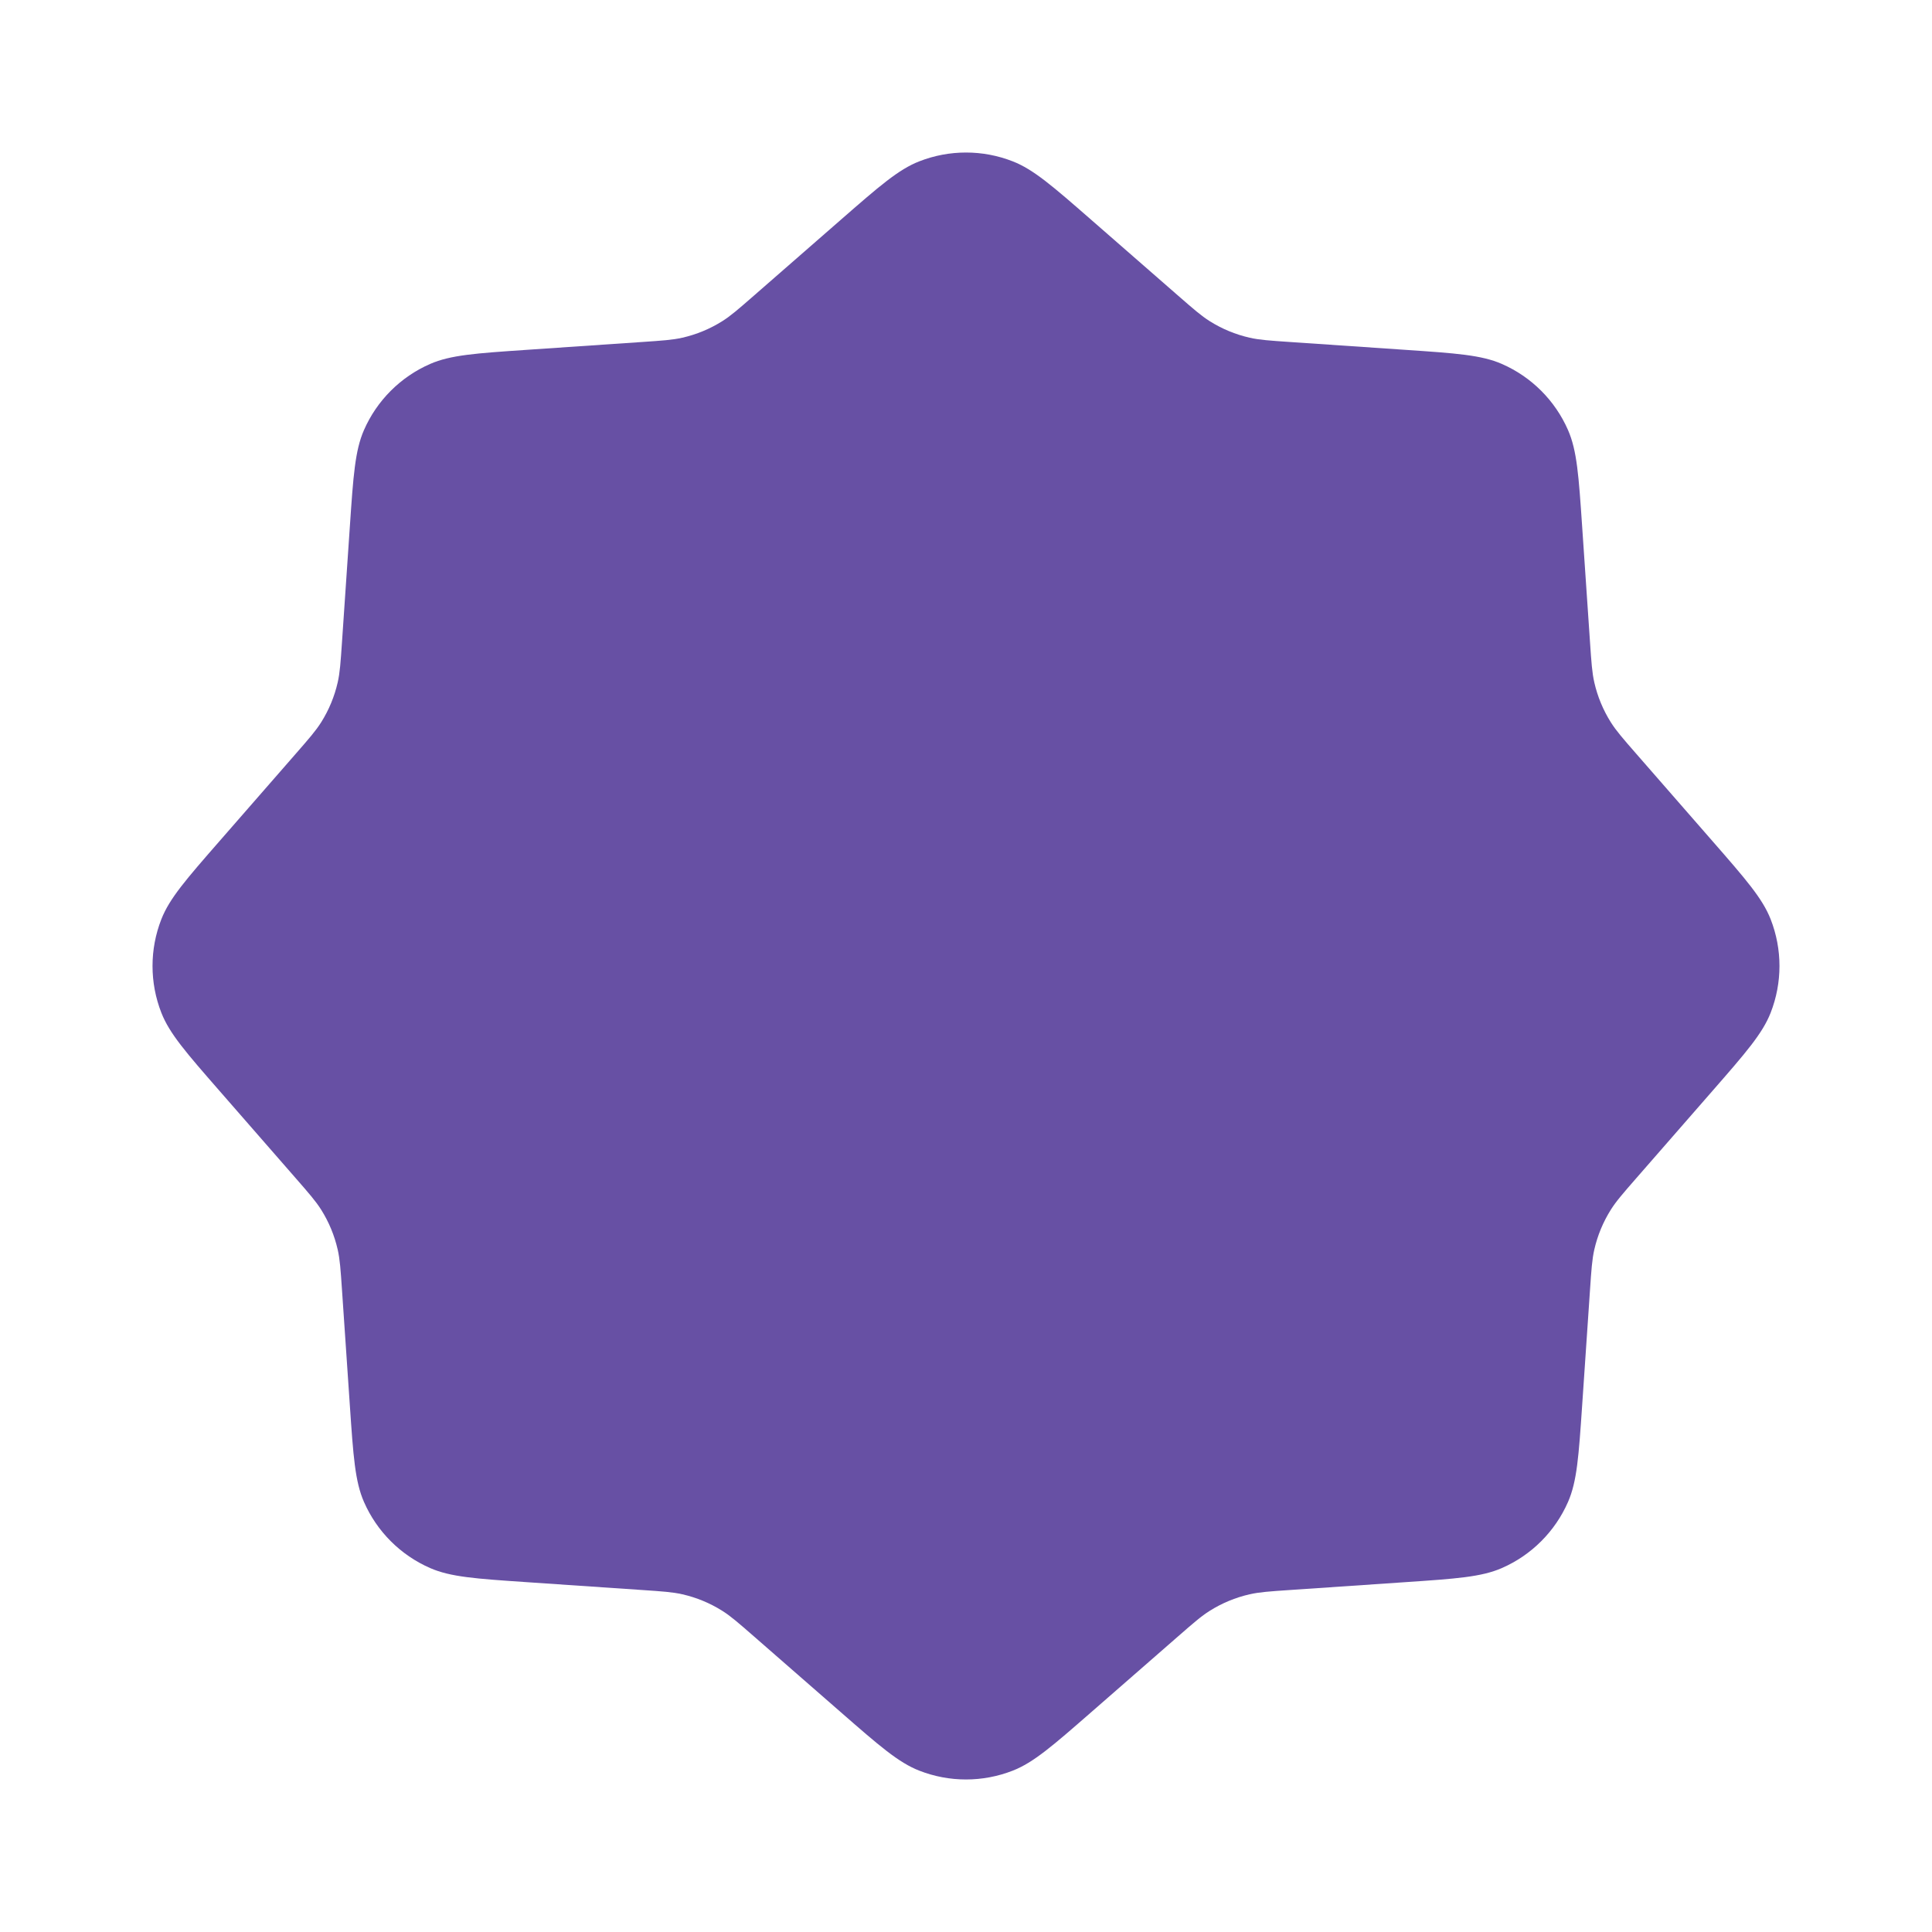
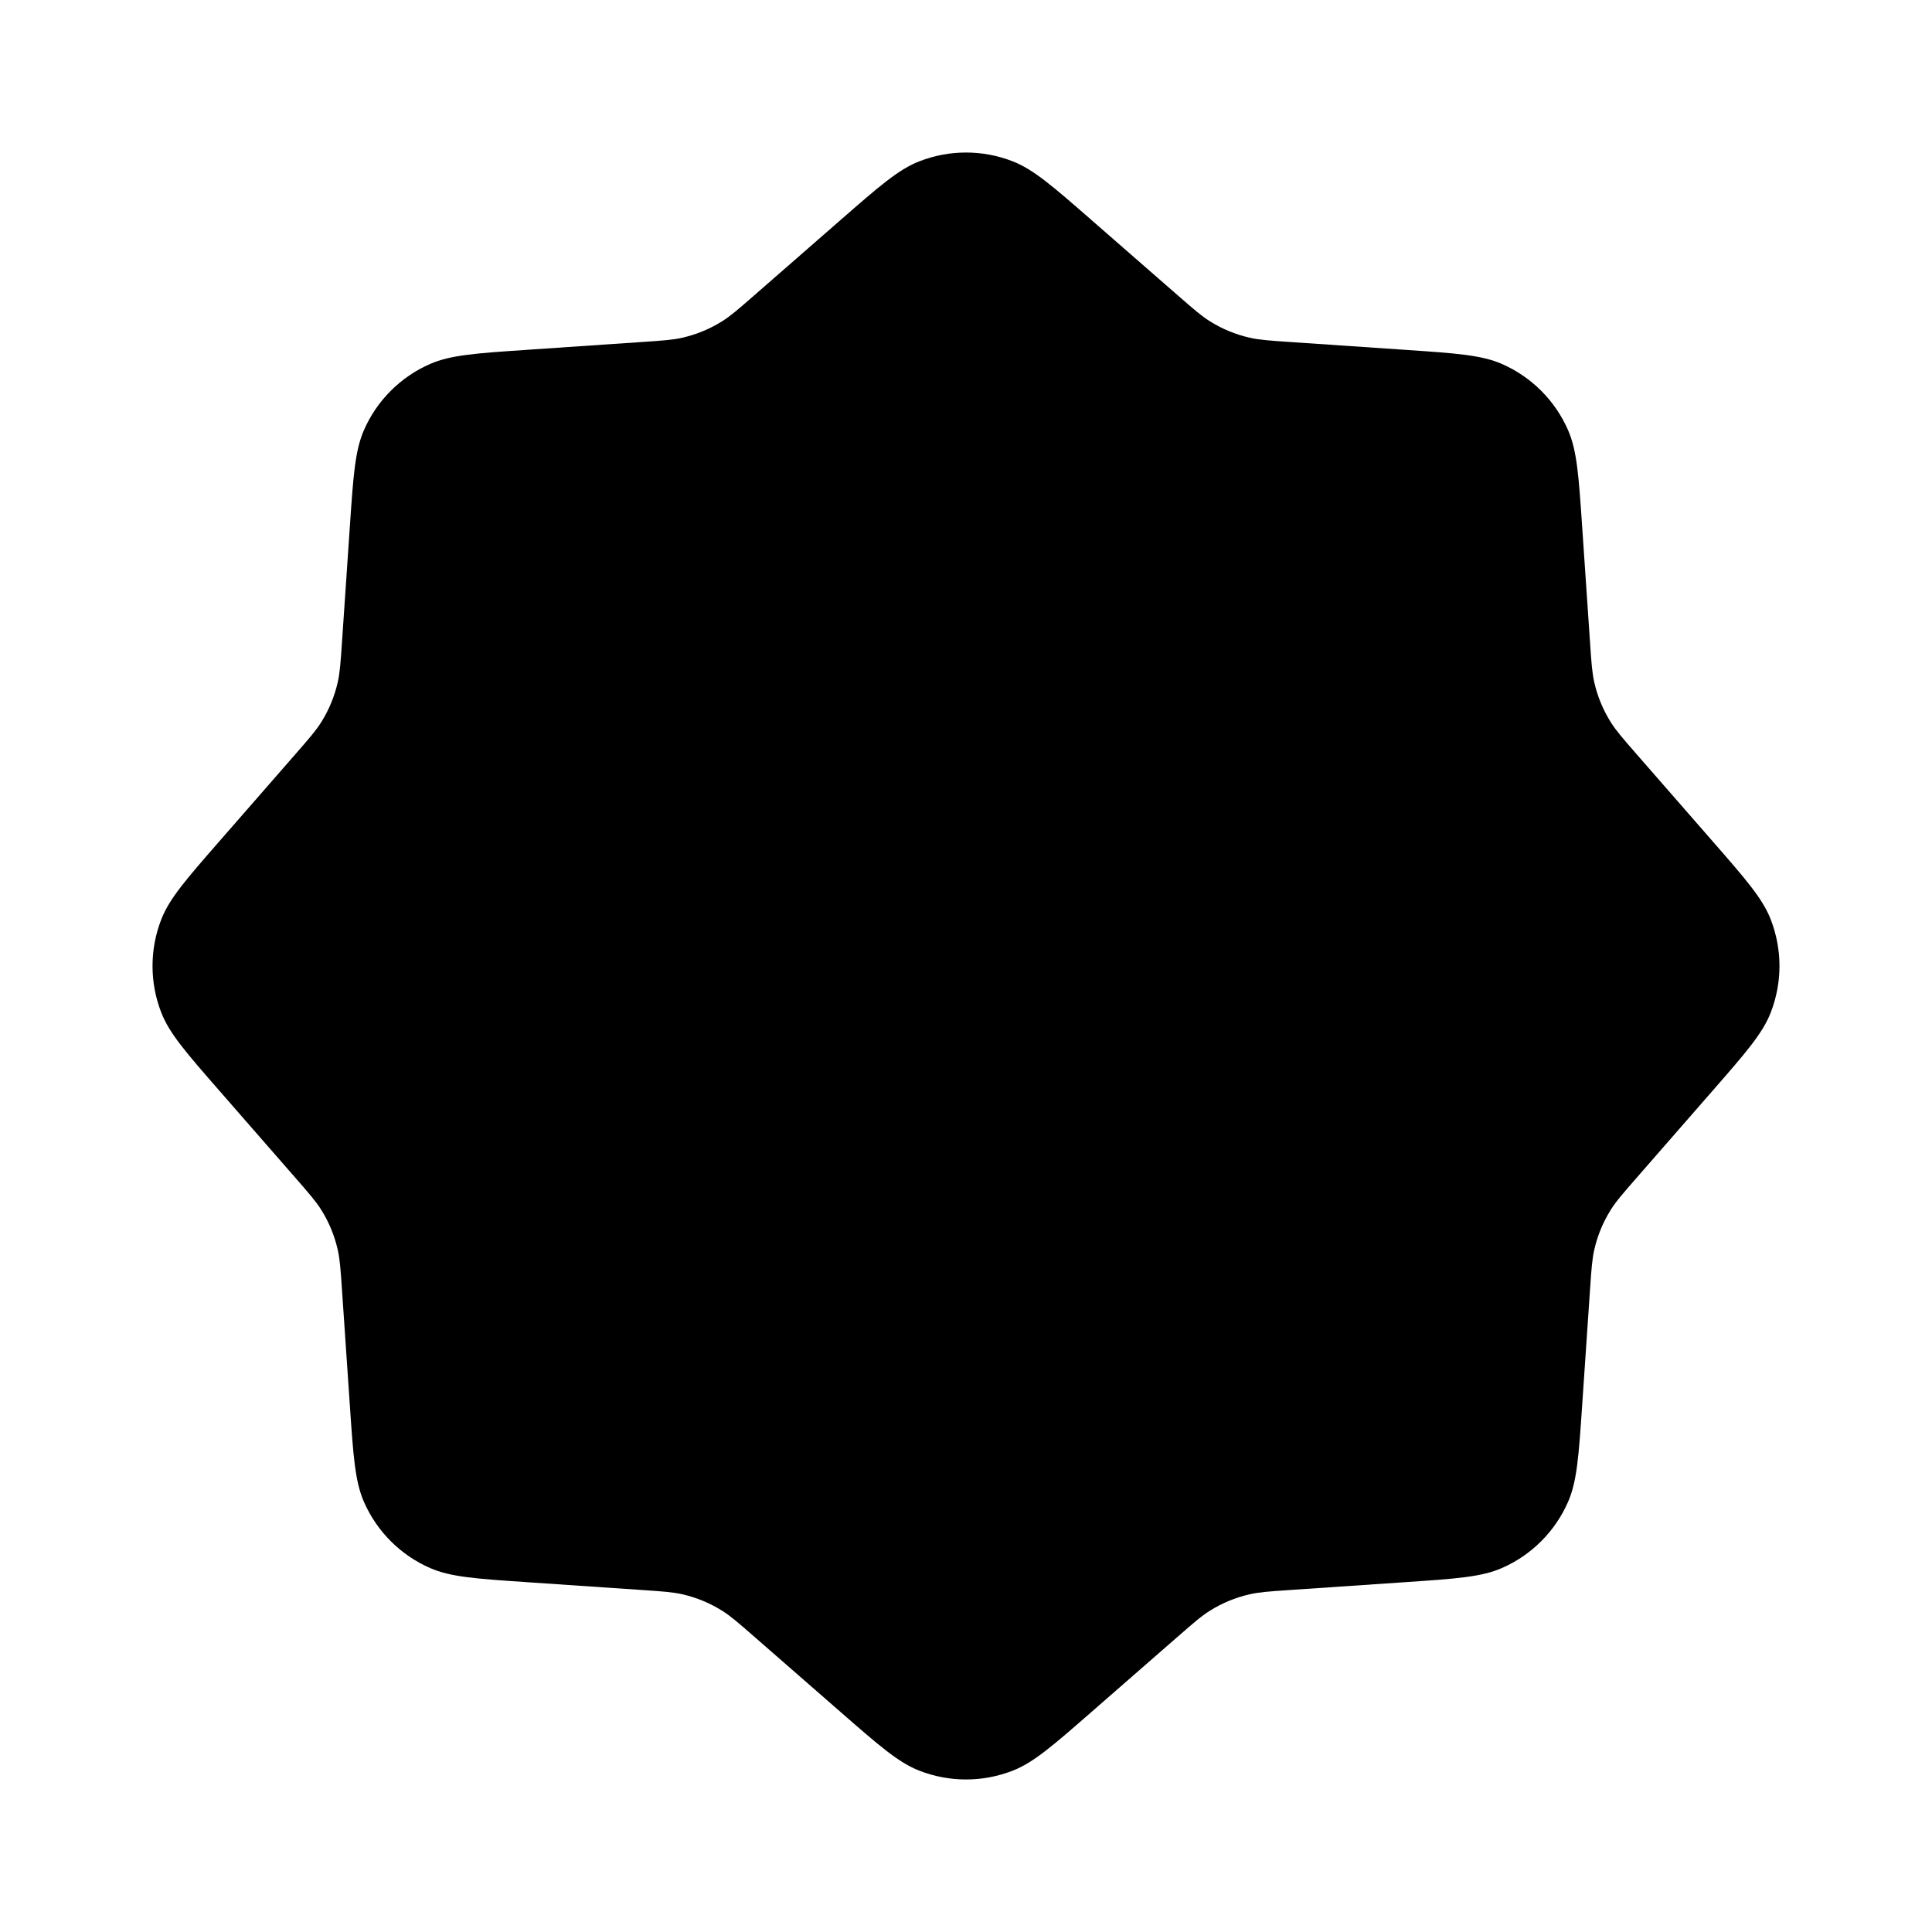
<svg xmlns="http://www.w3.org/2000/svg" width="380" height="380" viewBox="0 0 380 380" fill="none">
-   <path d="M276.453 68.812C286.405 69.488 291.381 69.826 295.404 71.585C301.223 74.13 305.87 78.777 308.415 84.597C310.174 88.619 310.512 93.595 311.188 103.547L312.732 126.259C313.005 130.284 313.142 132.296 313.579 134.219C314.212 136.997 315.31 139.648 316.827 142.059C317.877 143.728 319.203 145.248 321.856 148.288L336.824 165.438C343.384 172.954 346.663 176.712 348.263 180.8C350.579 186.715 350.579 193.285 348.263 199.2C346.663 203.288 343.384 207.046 336.824 214.562L321.856 231.712C319.203 234.752 317.877 236.272 316.827 237.941C315.31 240.352 314.212 243.003 313.579 245.781C313.142 247.704 313.005 249.716 312.732 253.741L311.188 276.453C310.512 286.405 310.174 291.381 308.415 295.404C305.87 301.223 301.223 305.87 295.404 308.415C291.381 310.174 286.405 310.512 276.453 311.188L253.741 312.732C249.716 313.005 247.704 313.142 245.781 313.579C243.003 314.212 240.352 315.31 237.941 316.827C236.272 317.877 234.752 319.203 231.712 321.856L214.562 336.824C207.046 343.384 203.288 346.663 199.2 348.263C193.285 350.579 186.715 350.579 180.8 348.263C176.712 346.663 172.954 343.384 165.438 336.824L148.288 321.856C145.248 319.203 143.728 317.877 142.059 316.827C139.648 315.31 136.997 314.212 134.219 313.579C132.296 313.142 130.284 313.005 126.259 312.732L103.547 311.188C93.595 310.512 88.619 310.174 84.597 308.415C78.777 305.87 74.13 301.223 71.585 295.404C69.826 291.381 69.488 286.405 68.812 276.453L67.268 253.741C66.995 249.716 66.858 247.704 66.421 245.781C65.788 243.003 64.69 240.352 63.173 237.941C62.123 236.272 60.797 234.752 58.144 231.712L43.176 214.562C36.616 207.046 33.337 203.288 31.737 199.2C29.421 193.285 29.421 186.715 31.737 180.8C33.337 176.712 36.616 172.954 43.176 165.438L58.144 148.288C60.797 145.248 62.123 143.728 63.173 142.059C64.69 139.648 65.788 136.997 66.421 134.219C66.858 132.296 66.995 130.284 67.268 126.259L68.812 103.547C69.488 93.595 69.826 88.619 71.585 84.597C74.13 78.777 78.777 74.13 84.597 71.585C88.619 69.826 93.595 69.488 103.547 68.812L126.259 67.268C130.284 66.995 132.296 66.858 134.219 66.421C136.997 65.788 139.648 64.69 142.059 63.173C143.728 62.123 145.248 60.797 148.288 58.144L165.438 43.176C172.954 36.616 176.712 33.337 180.8 31.737C186.715 29.421 193.285 29.421 199.2 31.737C203.288 33.337 207.046 36.616 214.562 43.176L231.712 58.144C234.752 60.797 236.272 62.123 237.941 63.173C240.352 64.69 243.003 65.788 245.781 66.421C247.704 66.858 249.716 66.995 253.741 67.268L276.453 68.812Z" fill="#6750A4" />
+   <path d="M276.453 68.812C286.405 69.488 291.381 69.826 295.404 71.585C301.223 74.13 305.87 78.777 308.415 84.597C310.174 88.619 310.512 93.595 311.188 103.547L312.732 126.259C313.005 130.284 313.142 132.296 313.579 134.219C314.212 136.997 315.31 139.648 316.827 142.059C317.877 143.728 319.203 145.248 321.856 148.288L336.824 165.438C343.384 172.954 346.663 176.712 348.263 180.8C350.579 186.715 350.579 193.285 348.263 199.2C346.663 203.288 343.384 207.046 336.824 214.562L321.856 231.712C319.203 234.752 317.877 236.272 316.827 237.941C315.31 240.352 314.212 243.003 313.579 245.781C313.142 247.704 313.005 249.716 312.732 253.741L311.188 276.453C310.512 286.405 310.174 291.381 308.415 295.404C305.87 301.223 301.223 305.87 295.404 308.415C291.381 310.174 286.405 310.512 276.453 311.188L253.741 312.732C249.716 313.005 247.704 313.142 245.781 313.579C243.003 314.212 240.352 315.31 237.941 316.827C236.272 317.877 234.752 319.203 231.712 321.856L214.562 336.824C207.046 343.384 203.288 346.663 199.2 348.263C193.285 350.579 186.715 350.579 180.8 348.263C176.712 346.663 172.954 343.384 165.438 336.824L148.288 321.856C145.248 319.203 143.728 317.877 142.059 316.827C139.648 315.31 136.997 314.212 134.219 313.579C132.296 313.142 130.284 313.005 126.259 312.732L103.547 311.188C93.595 310.512 88.619 310.174 84.597 308.415C78.777 305.87 74.13 301.223 71.585 295.404C69.826 291.381 69.488 286.405 68.812 276.453L67.268 253.741C66.995 249.716 66.858 247.704 66.421 245.781C65.788 243.003 64.69 240.352 63.173 237.941C62.123 236.272 60.797 234.752 58.144 231.712L43.176 214.562C36.616 207.046 33.337 203.288 31.737 199.2C29.421 193.285 29.421 186.715 31.737 180.8C33.337 176.712 36.616 172.954 43.176 165.438L58.144 148.288C60.797 145.248 62.123 143.728 63.173 142.059C64.69 139.648 65.788 136.997 66.421 134.219C66.858 132.296 66.995 130.284 67.268 126.259L68.812 103.547C69.488 93.595 69.826 88.619 71.585 84.597C74.13 78.777 78.777 74.13 84.597 71.585C88.619 69.826 93.595 69.488 103.547 68.812L126.259 67.268C130.284 66.995 132.296 66.858 134.219 66.421C136.997 65.788 139.648 64.69 142.059 63.173C143.728 62.123 145.248 60.797 148.288 58.144L165.438 43.176C172.954 36.616 176.712 33.337 180.8 31.737C186.715 29.421 193.285 29.421 199.2 31.737C203.288 33.337 207.046 36.616 214.562 43.176L231.712 58.144C234.752 60.797 236.272 62.123 237.941 63.173C240.352 64.69 243.003 65.788 245.781 66.421C247.704 66.858 249.716 66.995 253.741 67.268L276.453 68.812Z" fill="currentColor" />
</svg>
